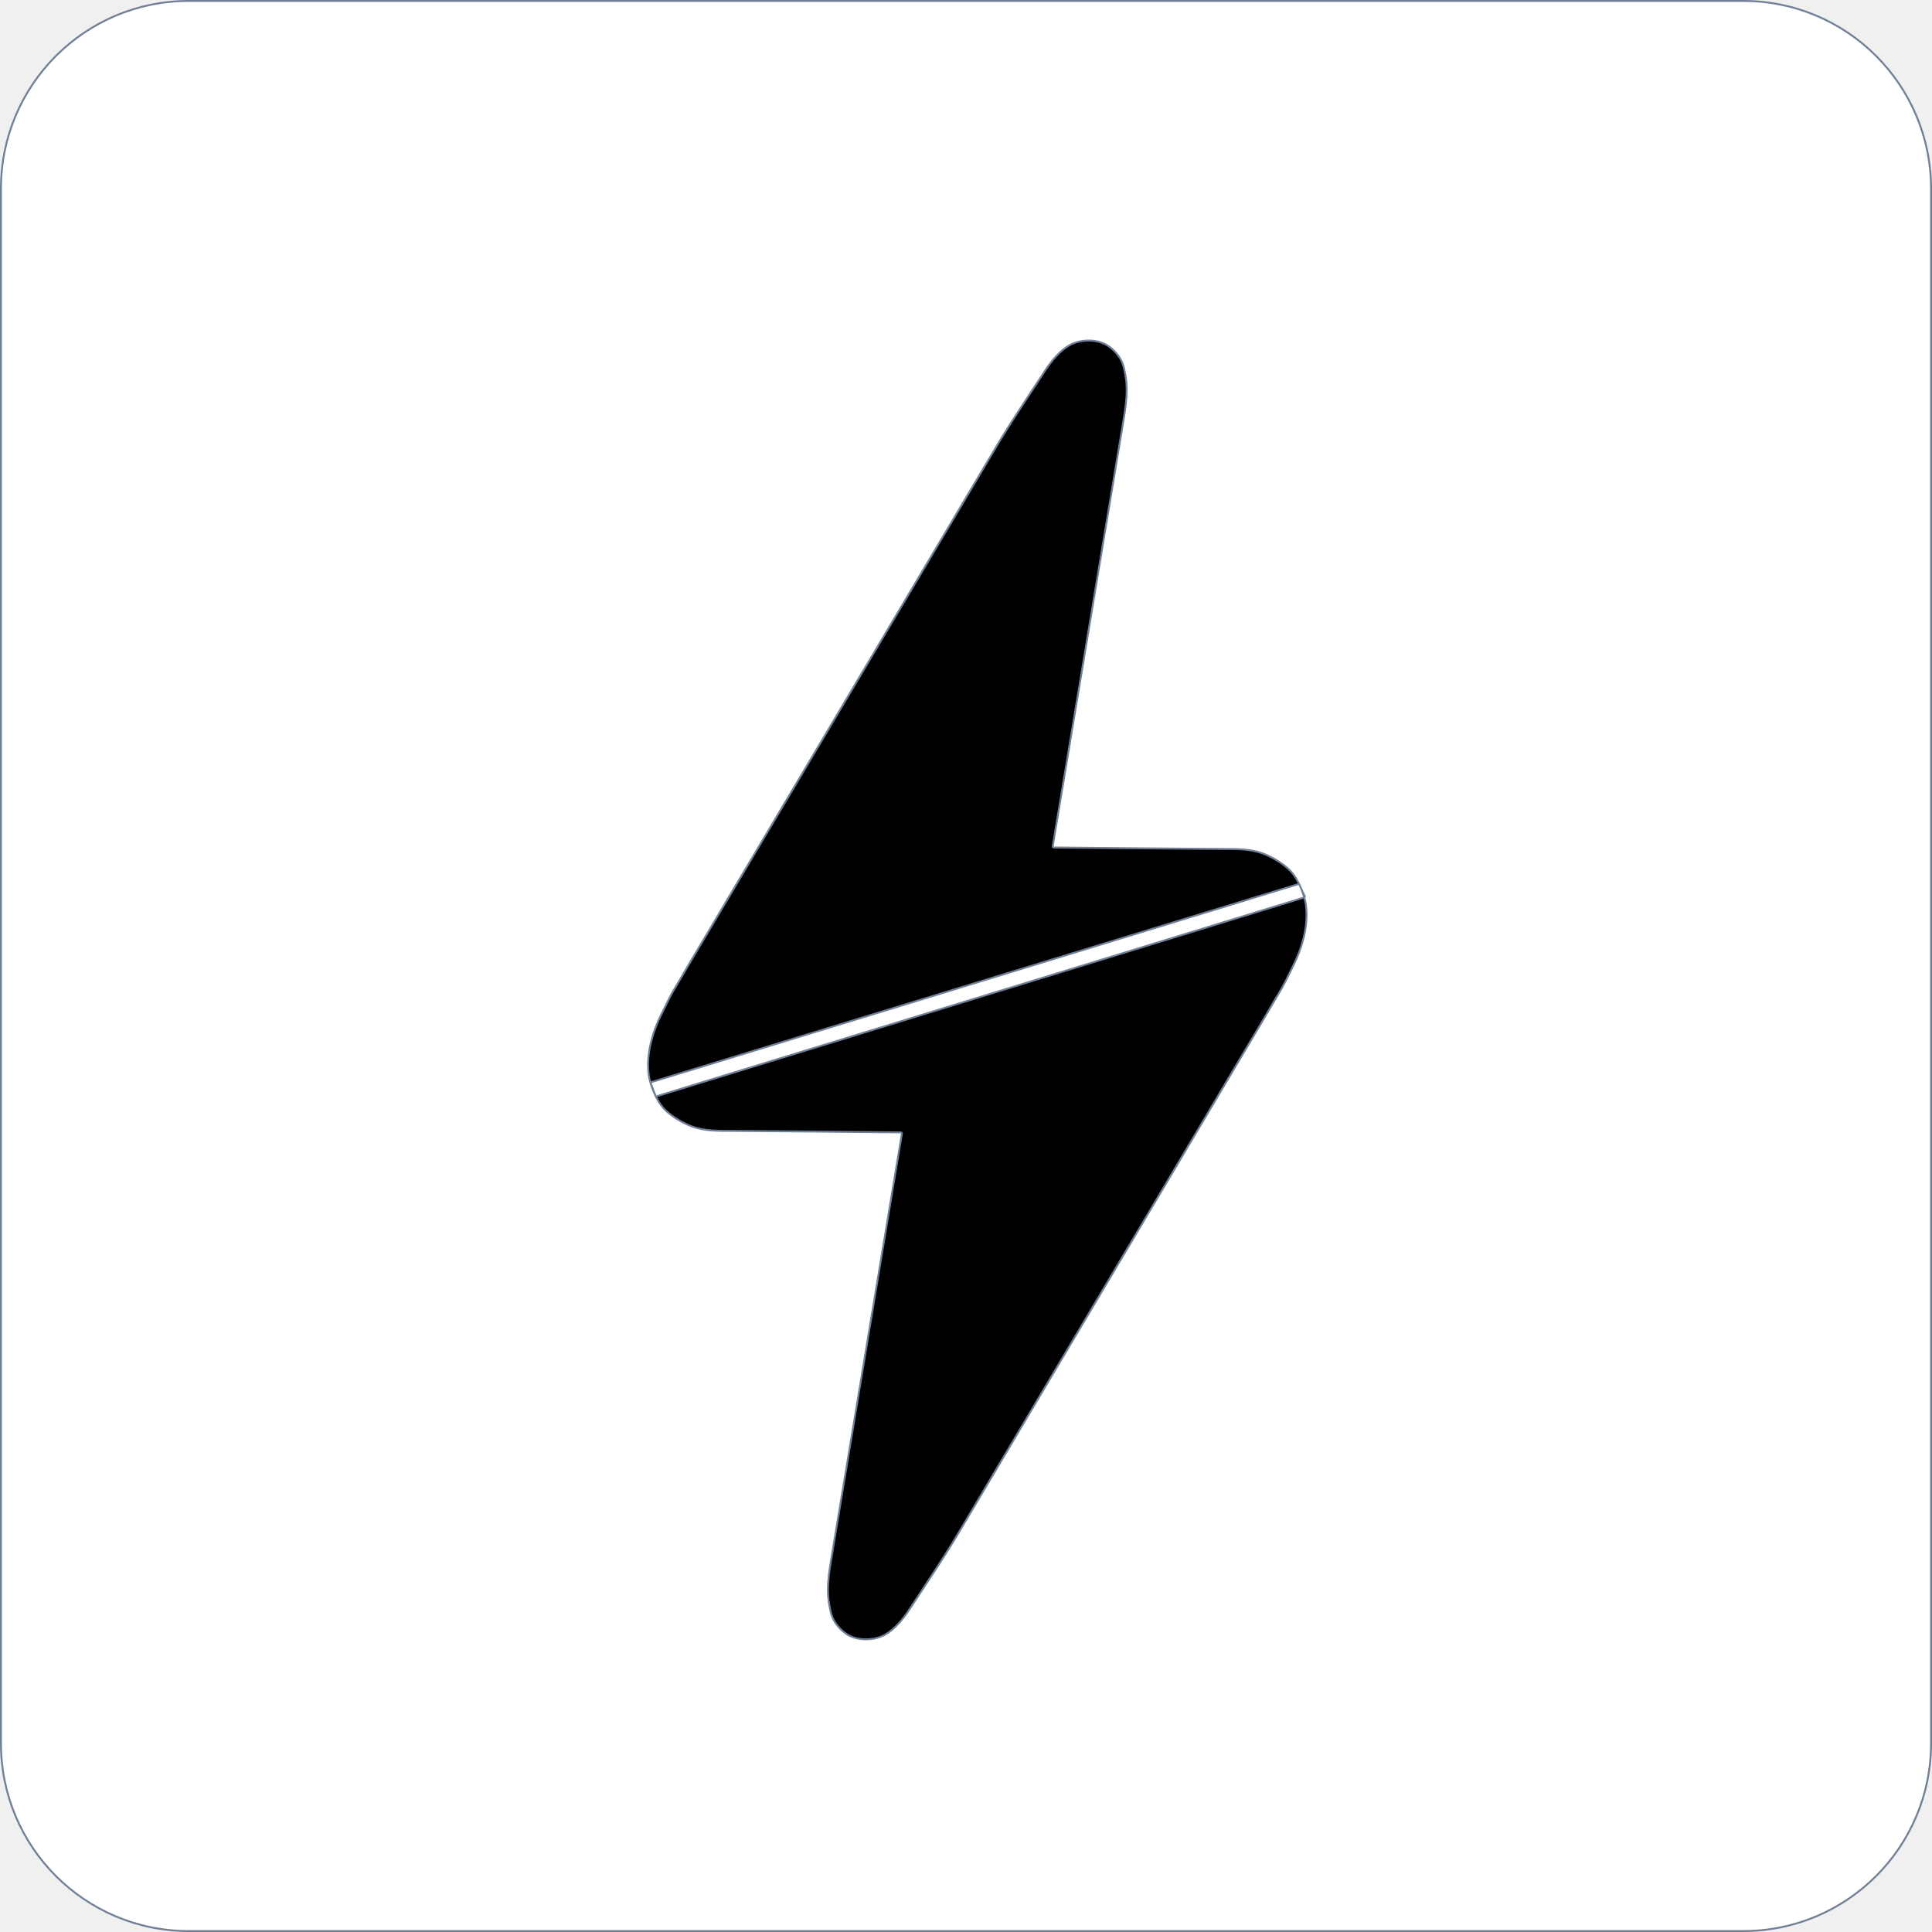
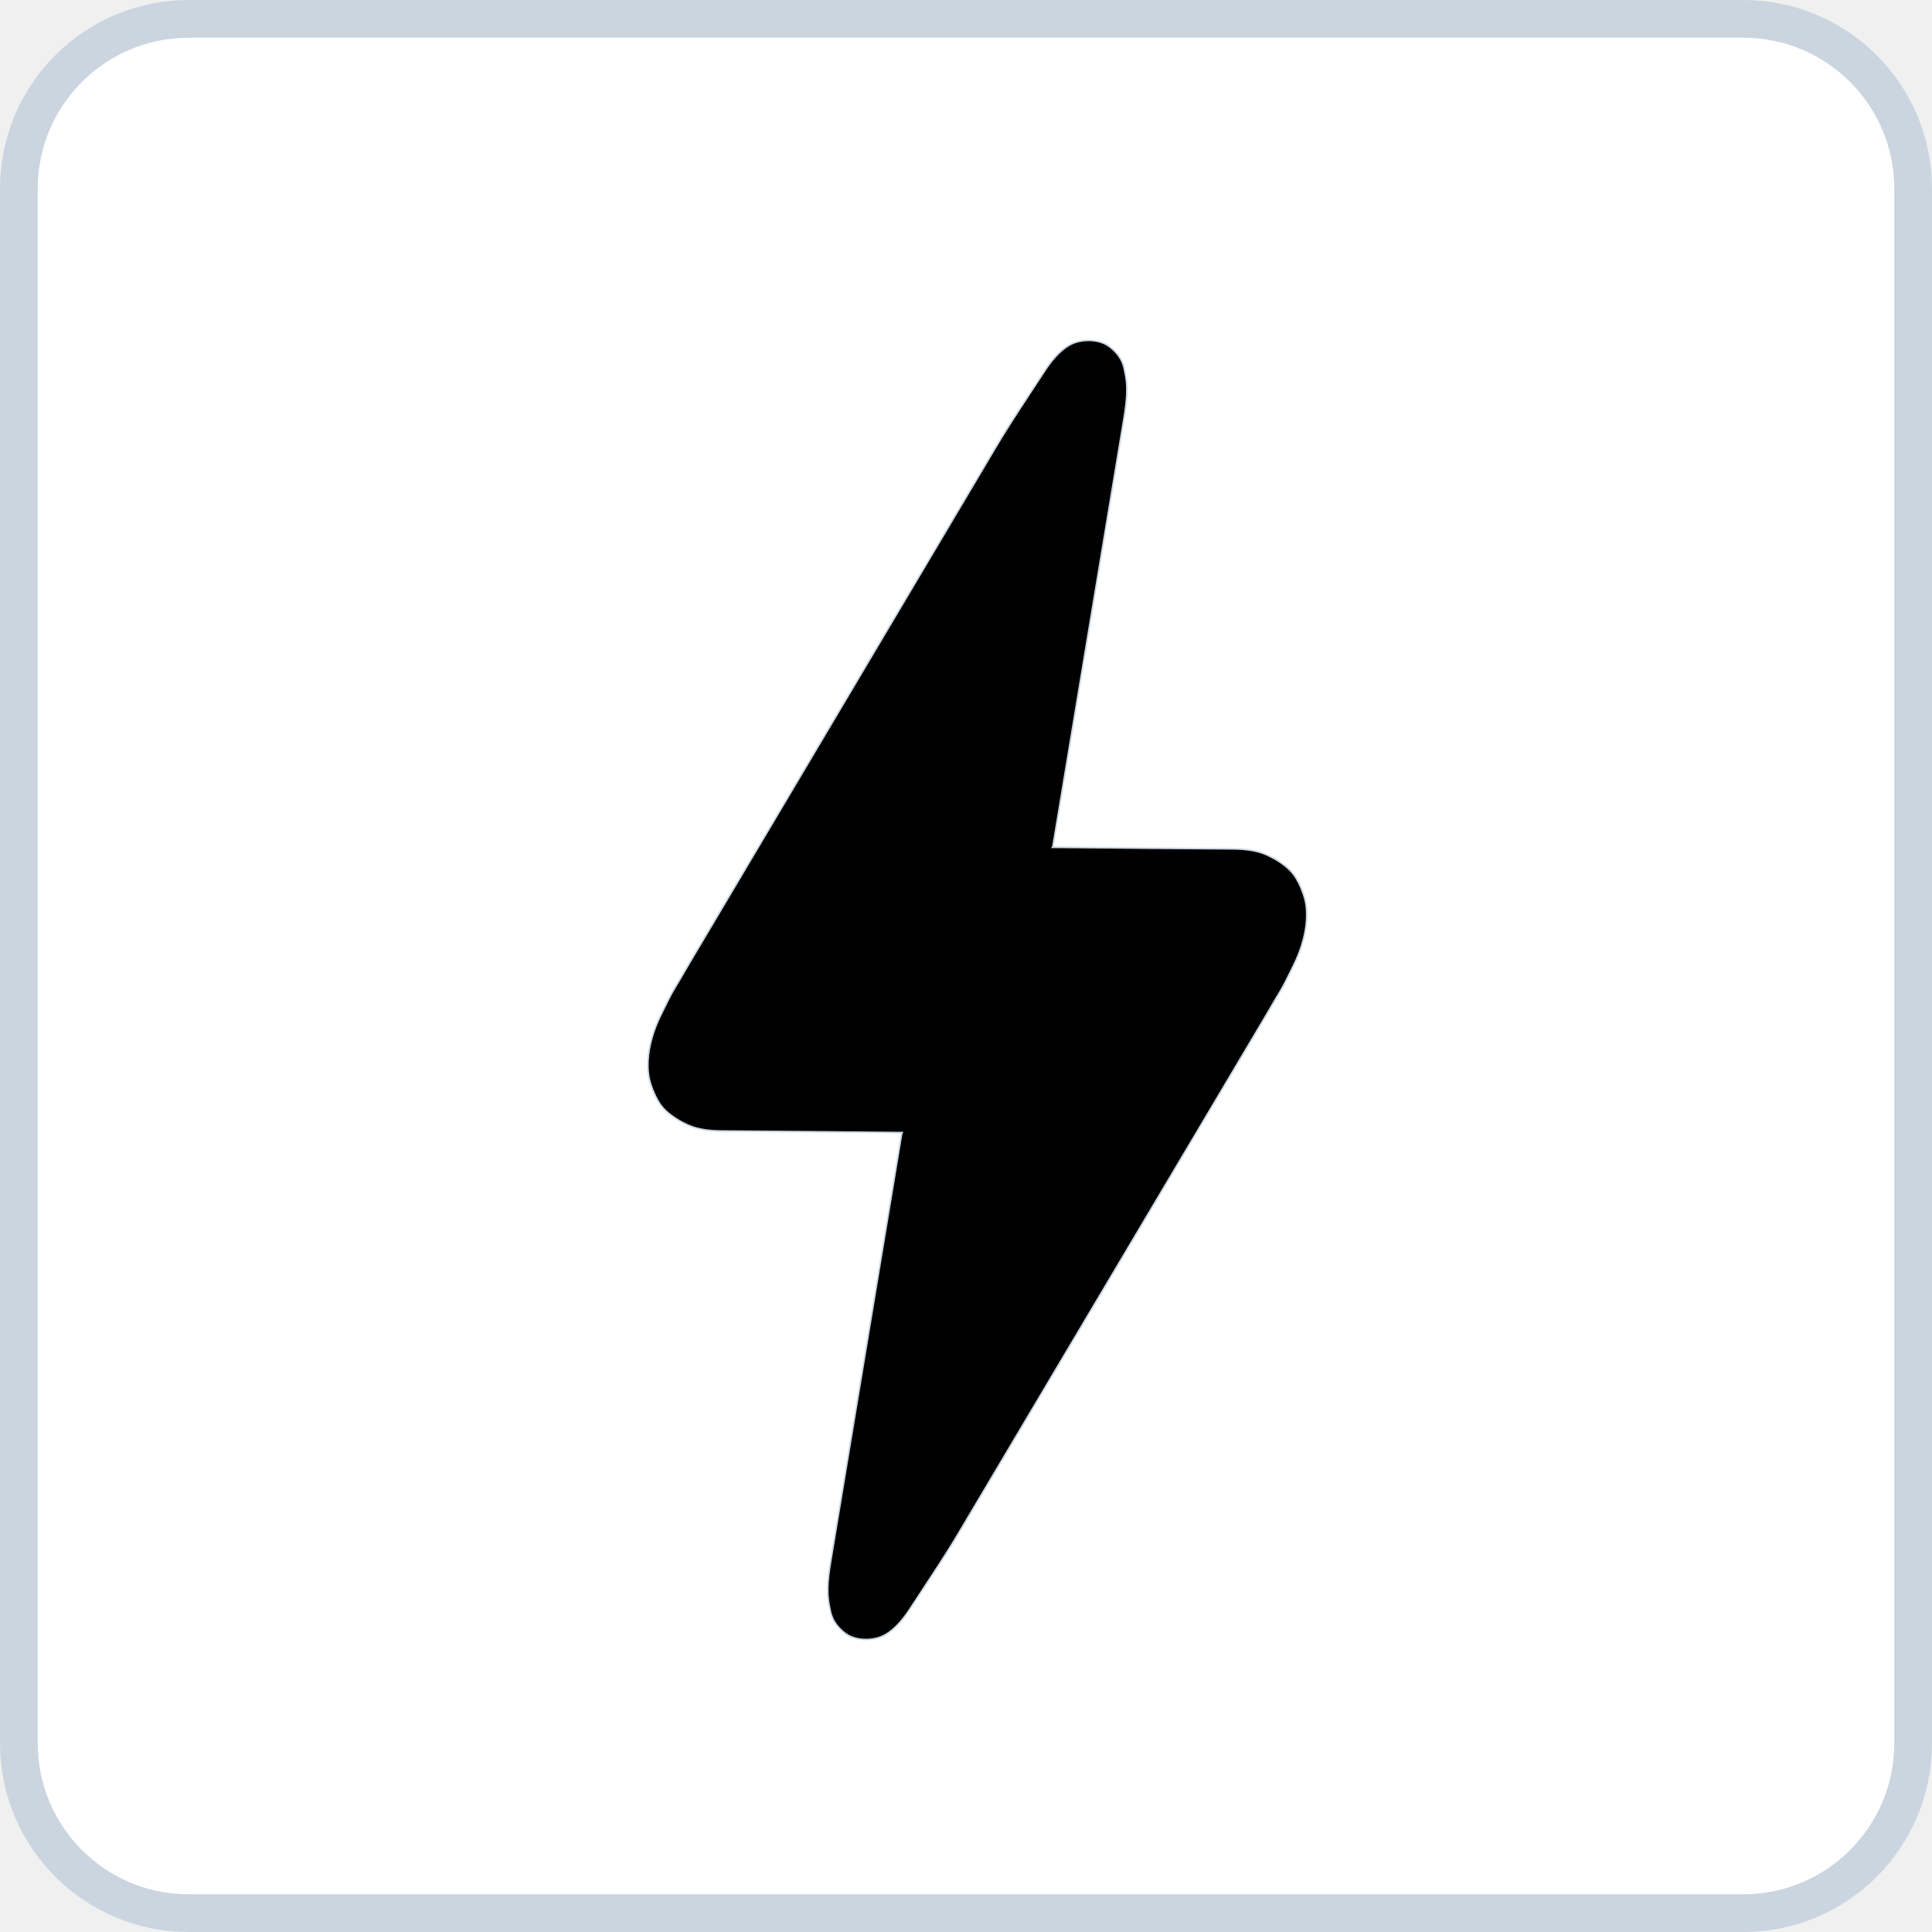
<svg xmlns="http://www.w3.org/2000/svg" width="1024" height="1024" viewBox="0 0 1024 1024" fill="none">
-   <rect x="0.5" y="0.5" width="1023" height="1023" rx="99.5" fill="white" stroke="#718096" />
-   <path d="M688.507 468.489L688.505 468.486C688.463 468.397 688.419 468.307 688.375 468.217L688.374 468.216C688.271 468.006 688.163 467.796 688.054 467.583L688.054 467.583C686.673 464.882 685.101 462.57 682.878 460.547C679.567 457.533 675.466 455.016 671.37 453.174C665.21 450.405 658.392 450.004 651.62 450.004C643.142 450.004 567.131 449.277 558.451 449.194C558.358 449.193 558.249 449.166 558.151 449.091C558.055 449.018 558 448.923 557.974 448.837C557.946 448.744 557.948 448.658 557.964 448.583L559.703 438.109C567.098 393.582 595.5 222.555 595.554 222.228L595.554 222.227C596.394 217.171 597.154 212.005 597.173 206.873C597.181 204.268 597 201.664 596.524 199.115L596.524 199.115C596.472 198.831 596.42 198.548 596.369 198.267C595.978 196.119 595.603 194.059 594.76 192.079L594.76 192.079C594.646 191.811 594.526 191.547 594.399 191.288C592.874 188.186 590.404 185.497 587.575 183.488L587.864 183.08L587.575 183.488C584.843 181.547 581.176 180.574 577.436 180.504C573.697 180.435 569.935 181.269 567.031 182.887C561.686 185.863 557.234 191.384 553.882 196.511C551.975 199.426 550.06 202.335 548.144 205.244C542.118 214.393 536.095 223.538 530.377 232.873C528.624 235.737 526.922 238.626 525.216 241.521C524.439 242.84 523.661 244.16 522.877 245.48L521.343 248.064C520.082 250.188 518.82 252.312 517.559 254.437L517.13 254.182L517.559 254.437L511.519 264.609L511.089 264.354L511.519 264.609C509.289 268.362 507.061 272.115 504.832 275.868L501.205 281.977L497.577 288.086C495.006 292.415 492.436 296.744 489.865 301.072L489.827 301.136C487.195 305.57 484.562 310.004 481.929 314.437L481.659 314.891L477.404 322.057L473.149 329.222C471.339 332.272 469.528 335.321 467.717 338.37C466.602 340.247 465.487 342.124 464.372 344.002C463.369 345.691 462.366 347.38 461.363 349.069C459.377 352.414 457.391 355.759 455.405 359.103L446.322 374.398C445.15 376.371 443.978 378.345 442.806 380.319C440.938 383.465 439.069 386.612 437.201 389.759L437.201 389.759C435.354 392.87 433.506 395.981 431.659 399.092C430.478 401.08 429.297 403.069 428.116 405.058L423.63 412.612L419.143 420.167C416.215 425.098 413.287 430.029 410.359 434.96L409.929 434.705L410.359 434.96C407.518 439.743 404.679 444.525 401.839 449.308C399.112 453.9 396.385 458.492 393.658 463.084C391.07 467.442 388.482 471.801 385.893 476.16L385.463 475.904L385.893 476.16C384.402 478.671 382.911 481.182 381.42 483.693C380.486 485.265 379.553 486.837 378.62 488.409C376.384 492.173 374.149 495.938 371.914 499.702L371.529 499.474L371.914 499.702C369.892 503.105 367.871 506.509 365.85 509.912C364.778 511.718 363.721 513.535 362.664 515.354C361.071 518.096 359.475 520.843 357.818 523.559C355.792 526.882 354.104 530.335 352.401 533.822C351.797 535.056 351.192 536.295 350.568 537.534C346.122 546.369 343.023 556.865 343.561 566.818C343.687 569.156 344.048 571.479 344.711 573.716L688.507 468.489ZM688.507 468.489C689.623 470.803 690.56 473.204 691.289 475.665L691.769 475.523M688.507 468.489L691.769 475.523M691.769 475.523L691.289 475.665C691.952 477.902 692.314 480.225 692.439 482.564C692.977 492.517 689.878 503.012 685.432 511.848C684.806 513.092 684.198 514.336 683.592 515.575C681.89 519.056 680.205 522.504 678.182 525.823C676.522 528.545 674.922 531.298 673.325 534.046C672.272 535.859 671.219 537.67 670.151 539.469C668.29 542.602 666.43 545.735 664.57 548.867L664.087 549.68L657.38 560.973L657.81 561.228L657.38 560.973C655.607 563.961 653.832 566.948 652.058 569.936L650.107 573.222L646.224 579.76L642.342 586.297C641.831 587.158 641.32 588.02 640.808 588.881C639.956 590.316 639.104 591.751 638.252 593.186C636.888 595.482 635.525 597.778 634.161 600.074C631.322 604.857 628.481 609.639 625.641 614.422L626.071 614.677L625.641 614.422C623.841 617.455 622.04 620.487 620.239 623.519C619.112 625.418 617.984 627.316 616.857 629.214C613.866 634.251 610.875 639.287 607.884 644.324C604.855 649.424 601.827 654.523 598.799 659.623C595.759 664.743 592.718 669.863 589.678 674.983C586.65 680.083 583.622 685.18 580.595 690.279C577.606 695.312 574.617 700.346 571.628 705.38C568.702 710.306 565.777 715.233 562.851 720.16C560.014 724.937 557.177 729.714 554.341 734.491C551.619 739.075 548.896 743.66 546.173 748.245C543.59 752.595 541.006 756.945 538.423 761.295L538.83 761.536L538.423 761.295C536.005 765.369 533.587 769.441 531.168 773.514C530.054 775.39 528.939 777.267 527.825 779.143L527.526 779.646C526.511 781.355 525.496 783.064 524.481 784.772L524.911 785.028L524.481 784.773C522.468 788.163 520.455 791.554 518.441 794.945L518.871 795.2L518.441 794.945L515.782 799.423L513.122 803.902C512.337 805.224 511.557 806.547 510.779 807.869C509.075 810.761 507.374 813.649 505.622 816.509C499.91 825.836 493.892 834.974 487.871 844.115C485.95 847.031 484.029 849.947 482.118 852.87C478.766 857.998 474.314 863.519 468.97 866.495C466.065 868.112 462.303 868.947 458.564 868.878C454.824 868.808 451.157 867.835 448.425 865.893L448.136 866.301L448.425 865.893C445.596 863.884 443.125 861.196 441.601 858.094L441.601 858.093C441.473 857.834 441.354 857.571 441.24 857.303L440.865 857.462L441.24 857.303C440.398 855.325 440.024 853.27 439.633 851.126C439.581 850.841 439.529 850.554 439.475 850.266C439.001 847.717 438.819 845.113 438.827 842.509C438.846 837.376 439.607 832.211 440.446 827.154C440.543 826.571 477.644 603.158 478.036 600.796C478.053 600.719 478.054 600.627 478.021 600.529C477.992 600.445 477.936 600.354 477.841 600.284C477.745 600.214 477.64 600.188 477.548 600.187L476.514 600.177C464.075 600.059 392.586 599.377 384.38 599.377C377.608 599.377 370.79 598.976 364.63 596.208C360.535 594.366 356.433 591.848 353.123 588.835C350.899 586.812 349.328 584.501 347.946 581.8C347.914 581.736 347.881 581.672 347.849 581.609C347.773 581.46 347.698 581.315 347.626 581.167L347.626 581.166M691.769 475.523L347.626 581.166M347.626 581.166C347.581 581.076 347.538 580.985 347.493 580.893M347.626 581.166L347.493 580.893M347.493 580.893C346.378 578.579 345.441 576.178 344.711 573.717L347.493 580.893ZM558.108 448.326C558.104 448.33 558.099 448.334 558.094 448.339C558.099 448.334 558.104 448.33 558.108 448.326C558.111 448.323 558.113 448.32 558.116 448.318C558.119 448.315 558.122 448.313 558.122 448.312C558.125 448.31 558.121 448.314 558.118 448.316C558.115 448.319 558.112 448.322 558.108 448.326Z" fill="black" stroke="#718096" />
+   <rect x="10" y="10" width="1004" height="1004" rx="90" fill="white" stroke="#CBD5E0" stroke-width="20" />
+   <path d="M688.584 468.448L688.586 468.451C689.704 470.769 690.643 473.175 691.373 475.64C692.039 477.885 692.401 480.215 692.527 482.559C693.066 492.532 689.961 503.043 685.511 511.887C684.886 513.129 684.278 514.372 683.672 515.611C681.97 519.093 680.282 522.546 678.257 525.868C676.597 528.59 674.998 531.341 673.402 534.088C672.348 535.901 671.295 537.713 670.226 539.514C669.322 541.037 668.418 542.559 667.513 544.082L664.162 549.725L657.456 561.018C655.695 563.983 653.934 566.948 652.174 569.913L650.182 573.267L646.3 579.804L642.418 586.342C641.946 587.136 641.475 587.93 641.004 588.723C640.111 590.226 639.219 591.728 638.327 593.23C636.963 595.526 635.6 597.822 634.236 600.119C631.397 604.901 628.557 609.684 625.716 614.467L626.033 614.655L625.716 614.467C623.899 617.528 622.082 620.588 620.264 623.649C619.154 625.519 618.043 627.389 616.933 629.259C613.941 634.296 610.95 639.332 607.959 644.369C604.931 649.469 601.903 654.568 598.875 659.668C595.846 664.77 592.816 669.871 589.786 674.973L589.753 675.028L588.266 677.532C585.734 681.796 583.202 686.06 580.671 690.324C577.681 695.357 574.692 700.39 571.703 705.425C568.883 710.174 566.062 714.924 563.242 719.674L562.927 720.205C560.089 724.982 557.253 729.758 554.416 734.535C551.763 739.004 549.109 743.473 546.455 747.942L546.249 748.289C544.354 751.48 542.459 754.67 540.565 757.86L538.499 761.34L538.834 761.539L538.499 761.34C536.08 765.413 533.662 769.486 531.244 773.559C530.251 775.23 529.258 776.902 528.265 778.574L527.9 779.188C526.786 781.065 525.671 782.941 524.556 784.817L524.911 785.028L524.556 784.817L522.879 787.643C521.425 790.092 519.971 792.541 518.517 794.99L515.857 799.468L513.197 803.947C512.412 805.268 511.633 806.591 510.855 807.912C509.151 810.805 507.449 813.694 505.697 816.555C499.984 825.884 493.965 835.022 487.943 844.164C486.023 847.08 484.102 849.996 482.191 852.918C478.838 858.049 474.376 863.585 469.013 866.571C466.092 868.197 462.315 869.035 458.563 868.965C454.81 868.896 451.125 867.919 448.374 865.965C445.535 863.948 443.054 861.25 441.523 858.132L441.522 858.132C441.394 857.871 441.274 857.607 441.159 857.337L440.851 857.468L441.159 857.337C440.314 855.35 439.937 853.284 439.547 851.142C439.495 850.857 439.443 850.57 439.389 850.282C438.914 847.726 438.731 845.117 438.74 842.509C438.758 837.368 439.52 832.197 440.36 827.14C440.391 826.952 449.79 770.357 459.18 713.81L472.088 636.081L476.34 610.474L477.532 603.301L477.846 601.411L477.926 600.927L477.943 600.824L478.214 600.281L477.554 600.275L476.439 600.264C463.794 600.144 392.57 599.465 384.38 599.465C377.607 599.465 370.773 599.065 364.594 596.287C360.492 594.443 356.382 591.921 353.064 588.9L352.838 589.148L353.064 588.9C350.83 586.867 349.253 584.546 347.868 581.84C347.835 581.775 347.803 581.712 347.771 581.649C347.695 581.5 347.62 581.354 347.547 581.205L347.547 581.205C347.503 581.114 347.459 581.023 347.414 580.931C346.297 578.613 345.358 576.207 344.627 573.741C343.962 571.496 343.6 569.167 343.473 566.823C342.935 556.849 346.039 546.338 350.49 537.494C351.112 536.258 351.717 535.02 352.32 533.786C354.025 530.299 355.715 526.841 357.743 523.514C359.4 520.797 360.995 518.053 362.587 515.312C363.645 513.492 364.701 511.674 365.774 509.867C367.795 506.464 369.816 503.061 371.838 499.657L371.523 499.47L371.838 499.657L371.907 499.542C374.119 495.816 376.331 492.09 378.544 488.364C379.472 486.801 380.4 485.238 381.328 483.675C382.825 481.155 384.321 478.635 385.818 476.115C388.4 471.767 390.982 467.418 393.564 463.07L393.582 463.039C396.262 458.527 398.941 454.016 401.62 449.504L401.763 449.263C404.603 444.48 407.443 439.698 410.284 434.915L409.929 434.705L410.284 434.915C413.212 429.984 416.139 425.053 419.068 420.122L423.554 412.567L428.04 405.013C429.205 403.053 430.369 401.092 431.533 399.132C433.397 395.993 435.261 392.853 437.126 389.714L436.771 389.503L437.126 389.714C438.985 386.583 440.844 383.452 442.703 380.321C443.885 378.331 445.066 376.342 446.247 374.353L455.329 359.058C457.329 355.691 459.329 352.323 461.329 348.956C462.318 347.289 463.307 345.623 464.297 343.957C465.426 342.056 466.555 340.155 467.684 338.254C469.48 335.229 471.277 332.203 473.074 329.177L477.329 322.012L481.584 314.847C484.306 310.262 487.029 305.677 489.752 301.091L489.79 301.028C492.36 296.699 494.931 292.371 497.502 288.041L501.129 281.932L504.757 275.823C506.986 272.07 509.214 268.318 511.443 264.565L511.089 264.354L511.443 264.565L517.484 254.392L517.13 254.182L517.484 254.392C518.735 252.284 519.987 250.176 521.239 248.068L522.802 245.435C523.585 244.117 524.363 242.797 525.14 241.478C526.846 238.583 528.549 235.692 530.303 232.827C536.021 223.491 542.045 214.344 548.071 205.195C549.987 202.286 551.902 199.378 553.809 196.463C557.163 191.333 561.624 185.797 566.988 182.81C569.908 181.184 573.686 180.347 577.437 180.416C581.19 180.486 584.875 181.463 587.625 183.416L587.864 183.08L587.626 183.416C590.464 185.433 592.946 188.132 594.478 191.249C594.606 191.51 594.726 191.775 594.841 192.045L594.841 192.045C595.688 194.035 596.065 196.105 596.455 198.251C596.506 198.532 596.558 198.815 596.611 199.099L596.611 199.099C597.087 201.655 597.269 204.264 597.261 206.873C597.242 212.013 596.481 217.185 595.64 222.241L595.64 222.242C595.609 222.43 586.211 279.024 576.82 335.572L563.912 413.301L559.66 438.907L558.468 446.081L558.154 447.971L558.074 448.455L558.058 448.549L557.752 449.1L558.446 449.106C567.096 449.189 643.141 449.916 651.62 449.916C658.394 449.916 665.227 450.317 671.406 453.094C675.509 454.939 679.618 457.46 682.937 460.482L683.214 460.177L682.937 460.482C685.17 462.514 686.748 464.836 688.132 467.543L688.132 467.543C688.241 467.756 688.349 467.966 688.453 468.178L688.454 468.178C688.498 468.268 688.542 468.359 688.584 468.448Z" fill="black" stroke="#CBD5E0" stroke-width="0.825" />
</svg>
